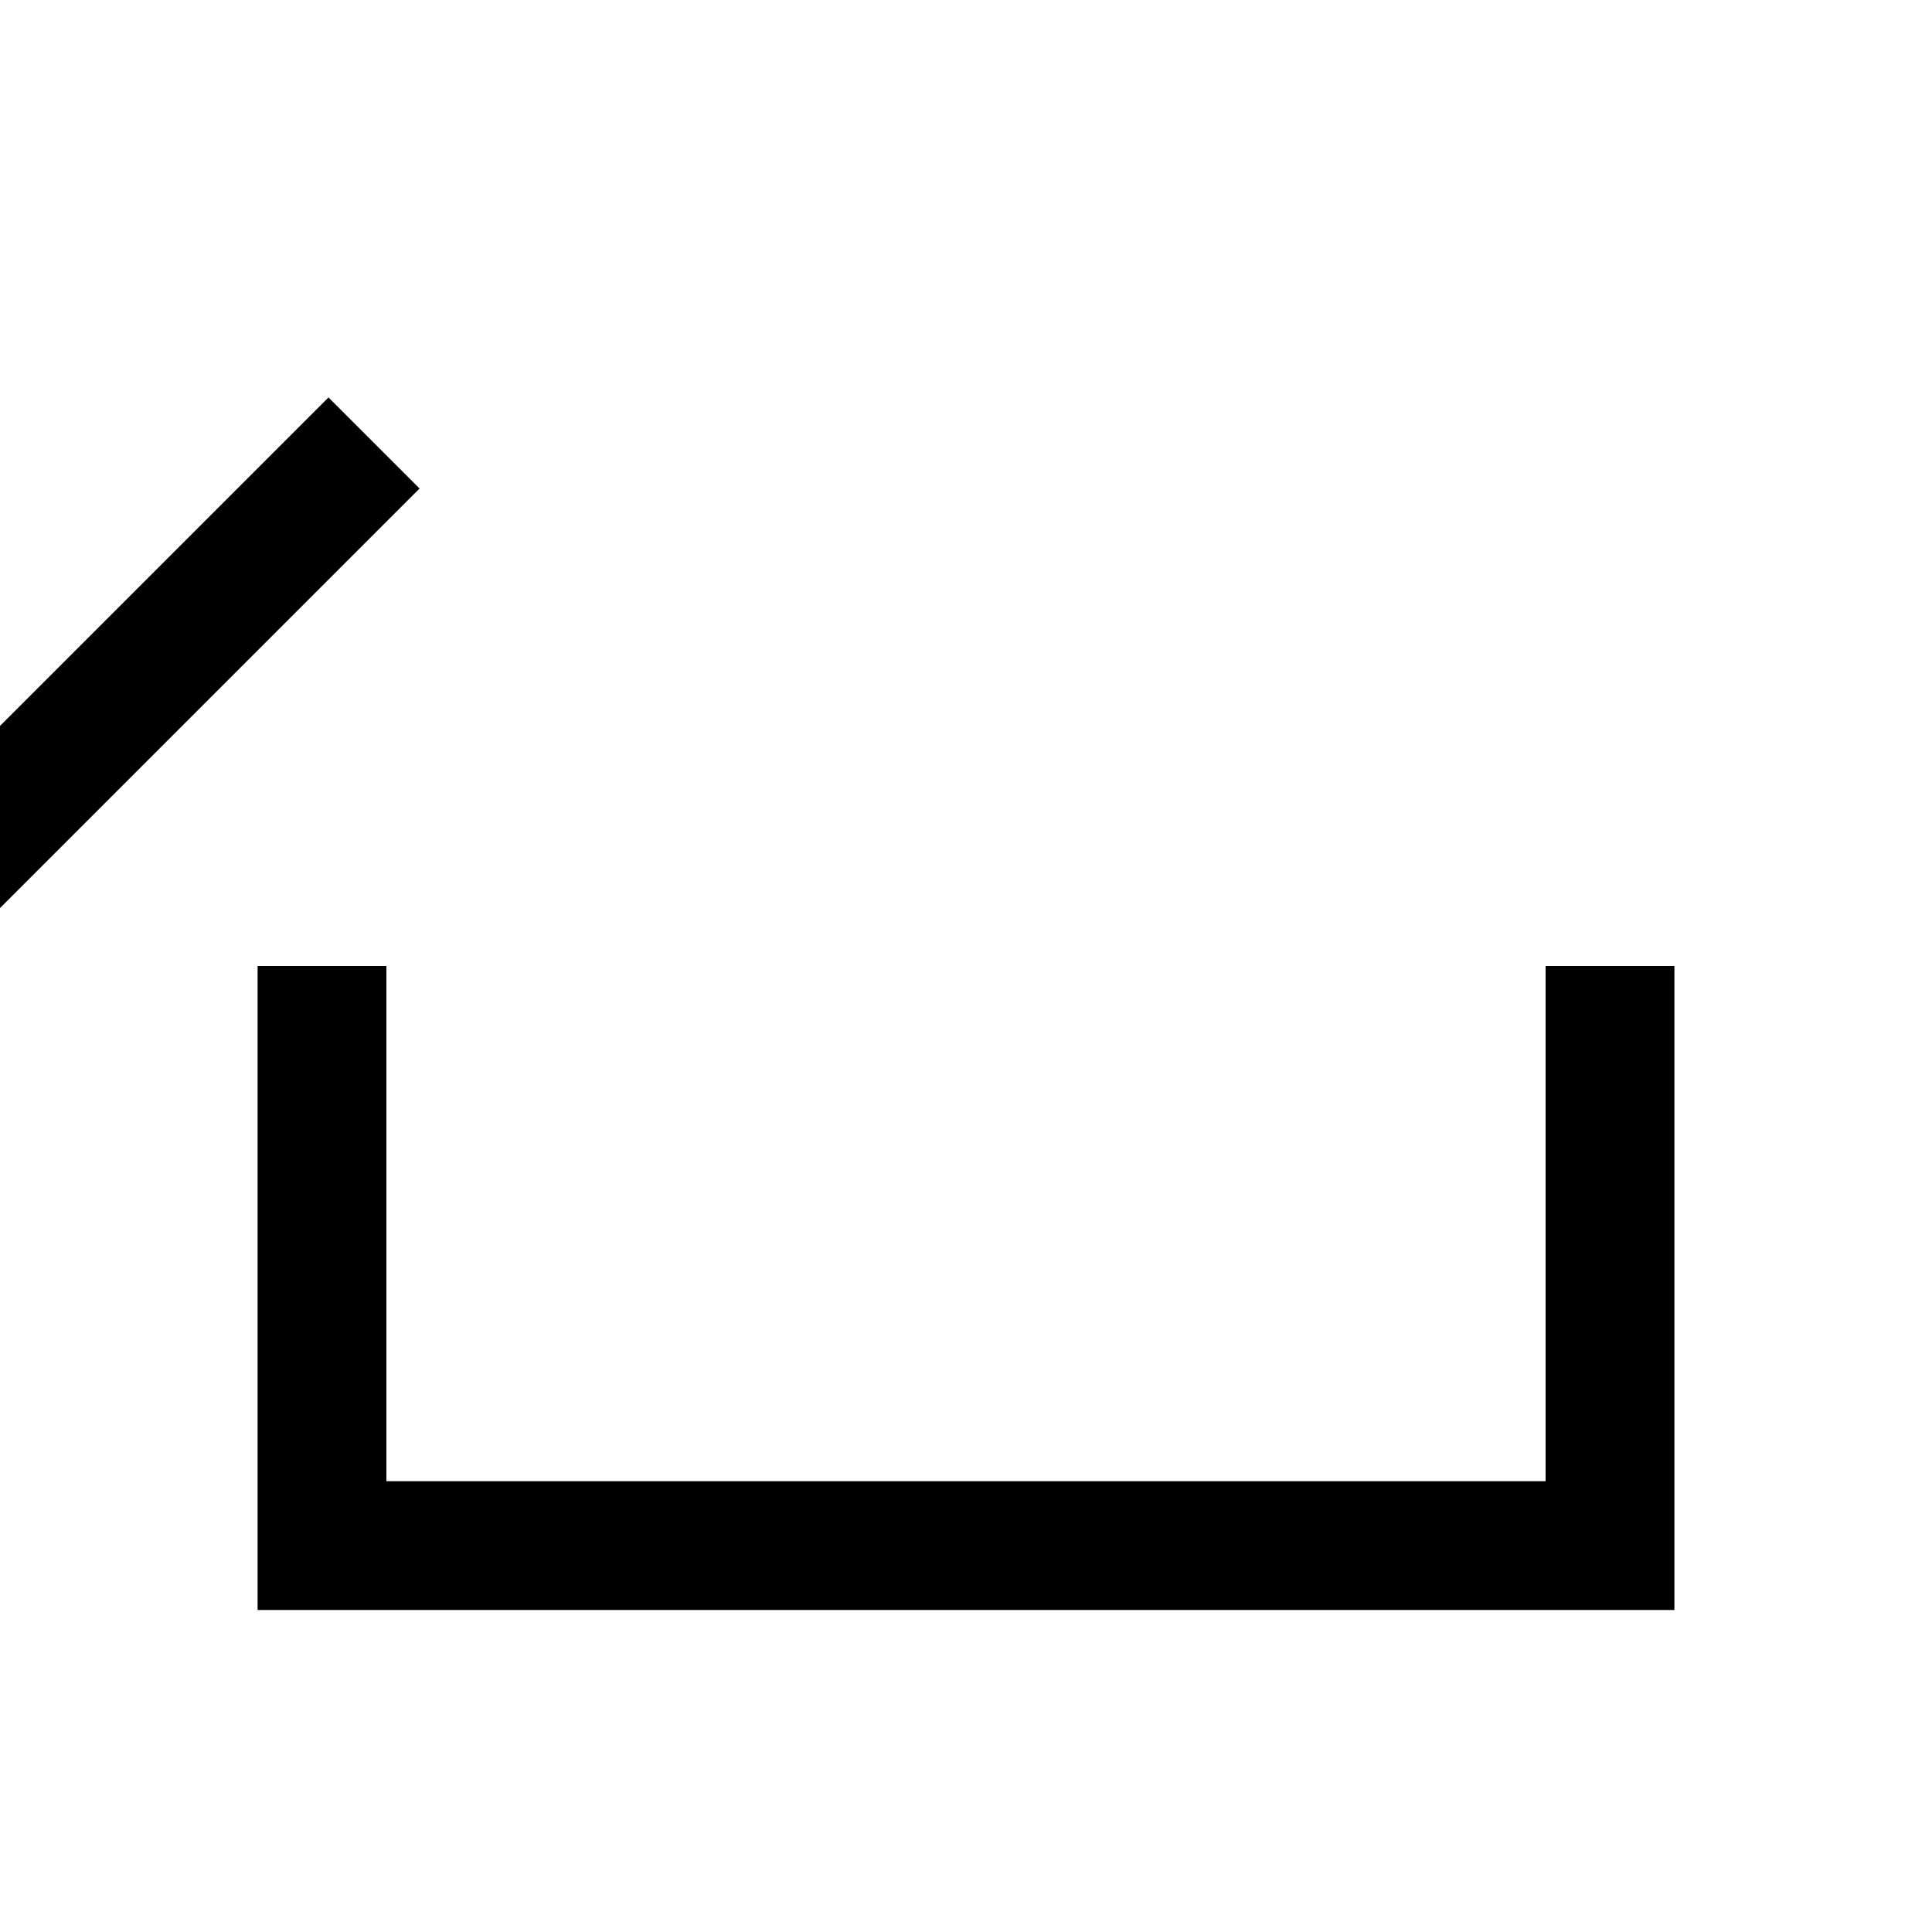
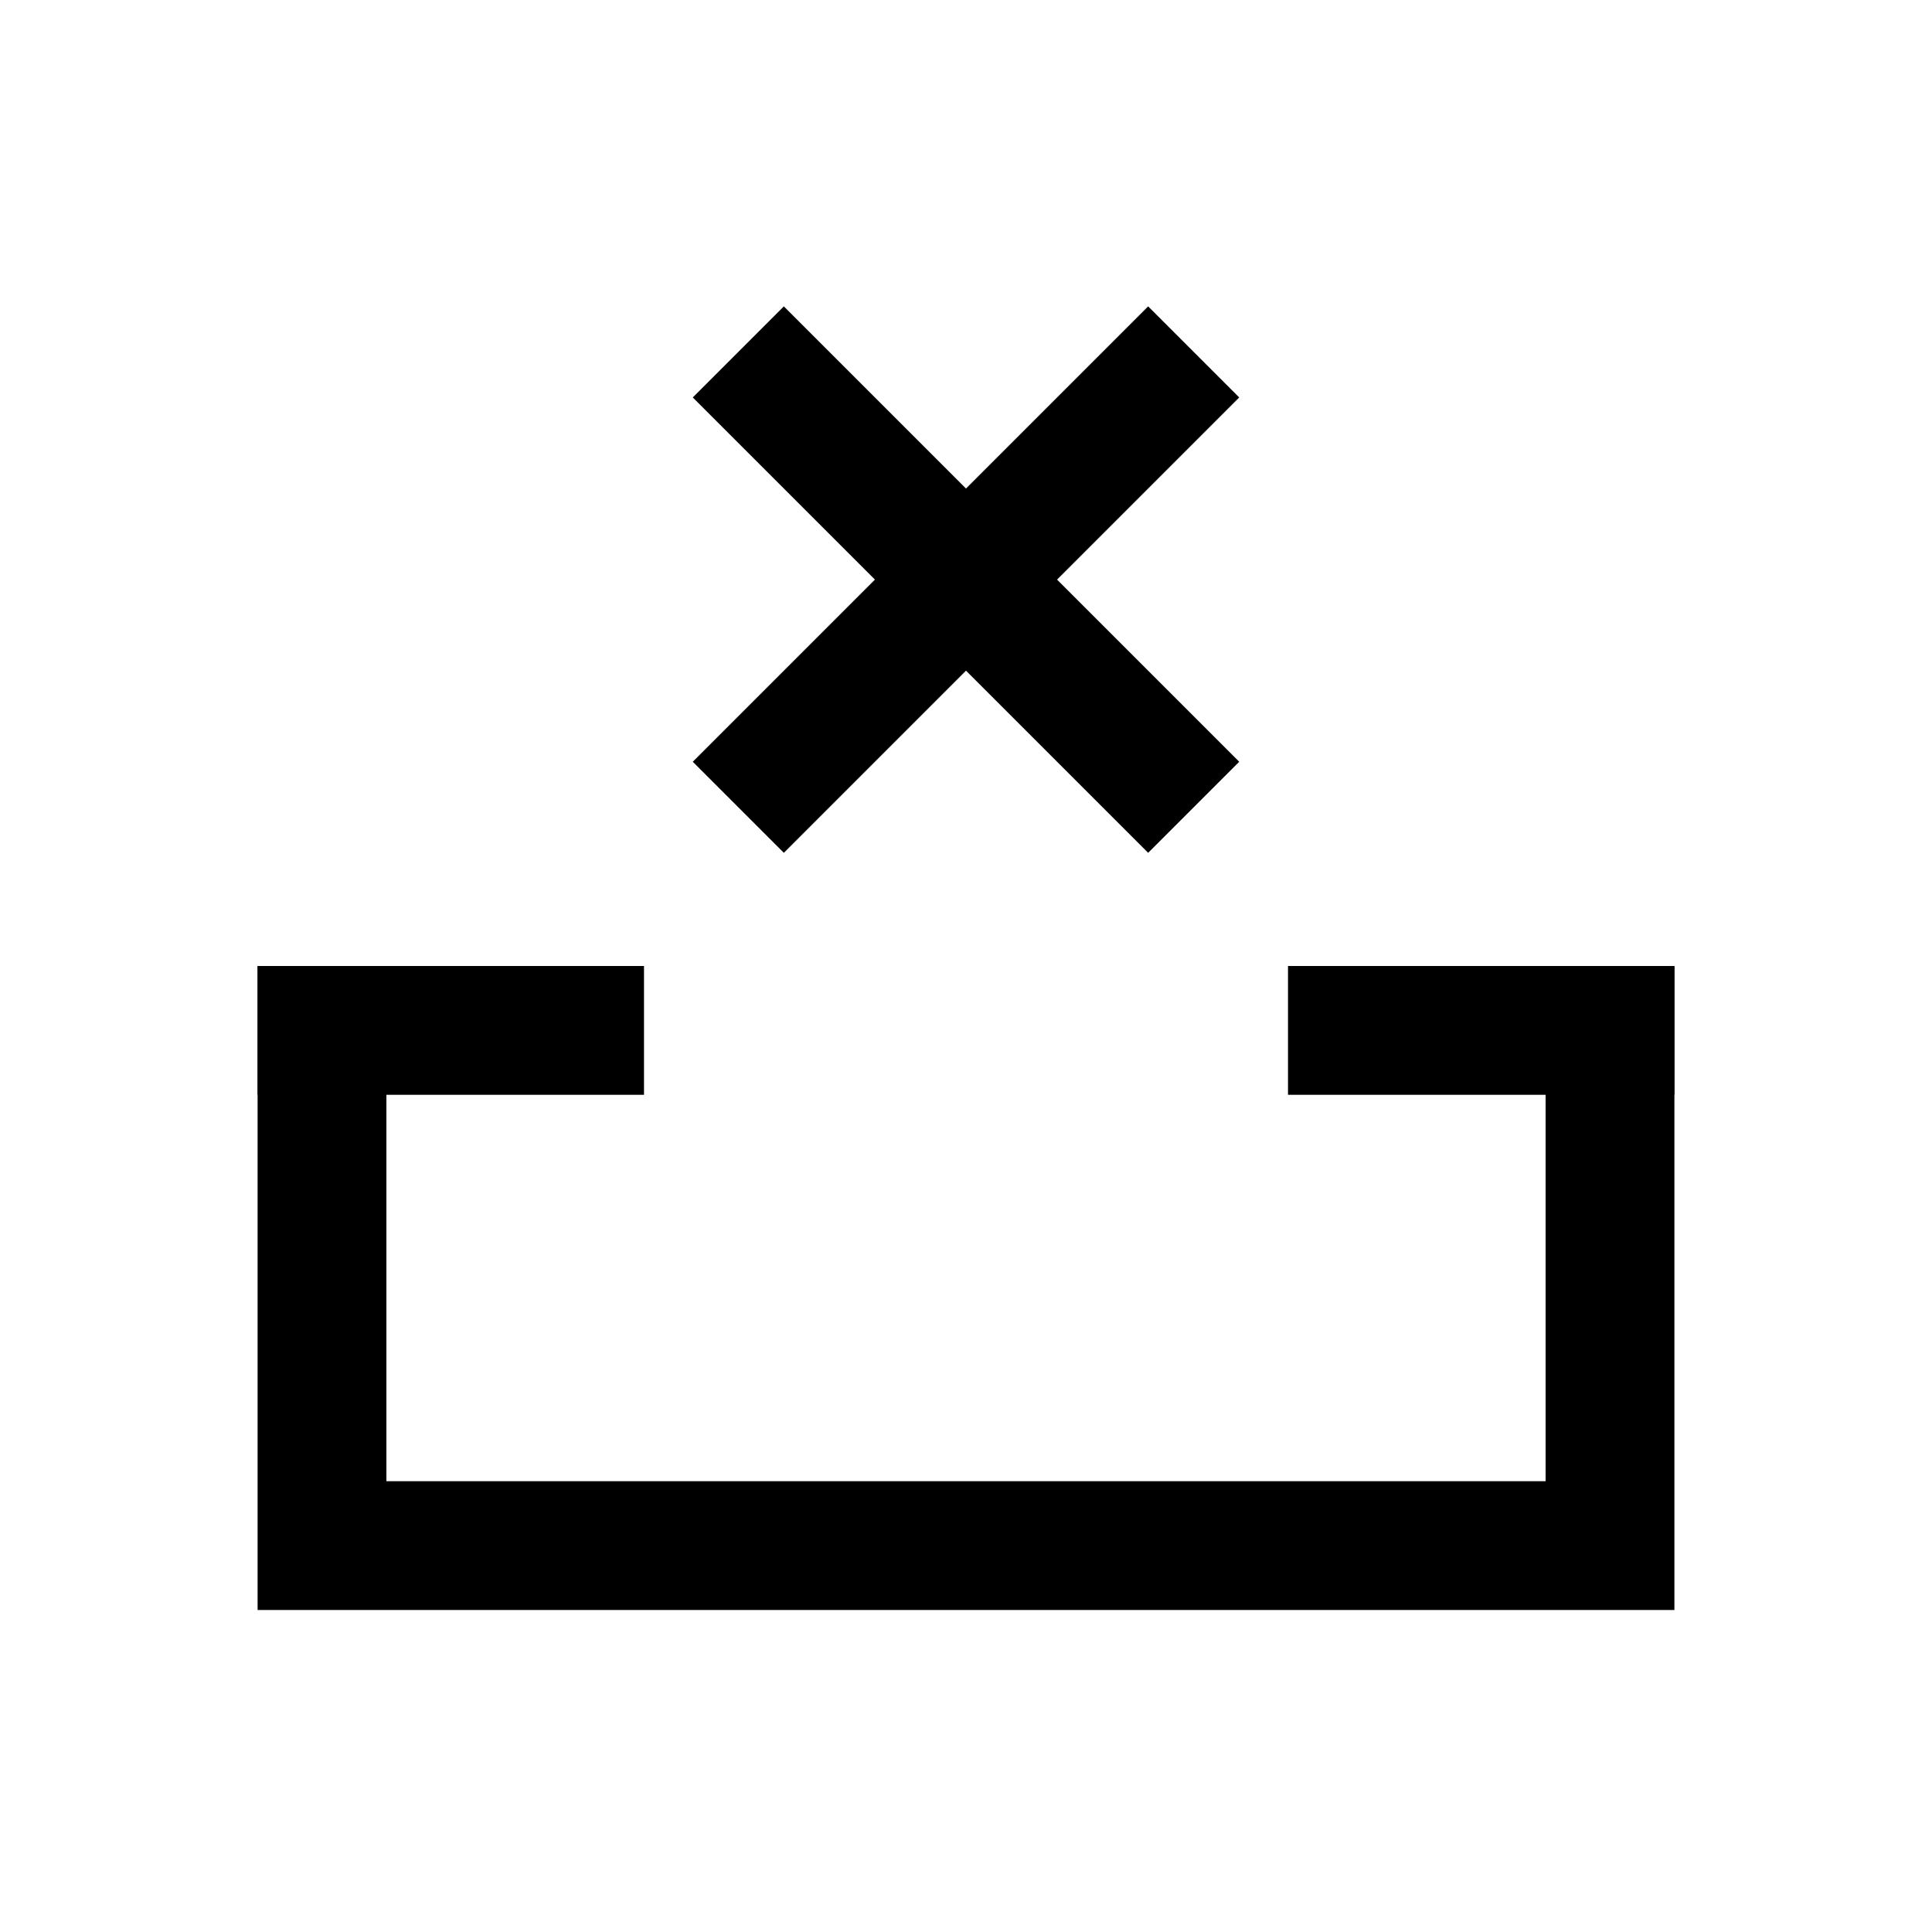
<svg xmlns="http://www.w3.org/2000/svg" width="30px" height="30px" viewBox="0 0 30 30">
-   <g transform="matrix(-0.7071068,-0.7071068,-0.7071068,0.7071068,76.21101,17.56346)">
-     <g transform="translate(0.9999999,-1.003098)">
-       <path d="m 22.51,-7.255 c 2.749,0 5.498,0 8.247,0" transform="matrix(0,-1.09125,1,0,21.25525,41.56391)" />
-       <path d="m 22.51,-7.255 c 2.749,0 5.498,0 8.247,0" transform="matrix(1.09125,0,0,1,-11.56391,23.25525)" />
-     </g>
-     <path d="m 12.703,28.552 c 4.923,0 9.846,0 14.769,0" transform="matrix(0.717453,-0.7187357,0.7078561,0.7091562,-14.62219,4.200027)" />
+   <g id="g10" transform="translate(0,-2)">
+     <path style="fill:#000000" d="M 4,17 V 27 H 26 V 17 h -2 v 8 H 6 v -8 z" id="path1" />
+     <rect style="fill:#000000;stroke-width:0;paint-order:fill markers stroke" id="rect7" width="6" height="2" x="4" y="17" />
+     <rect style="fill:#000000;stroke-width:0;paint-order:fill markers stroke" id="rect8" width="6" height="2" x="20" y="17" />
  </g>
-   <g transform="translate(0,-2)">
-     <path d="M 4,17 V 27 H 26 V 17 h -2 v 8 H 6 v -8 z" />
-     <rect width="6" height="2" />
-     <rect width="6" height="2" />
-   </g>
-   <g transform="rotate(-45,15,9)">
-     <rect width="10" height="2" />
-     <rect width="10" height="2" transform="rotate(-90)" />
+   <g id="g11" transform="rotate(-45,15,9)">
+     <rect style="fill:#000000;stroke-width:0;paint-order:fill markers stroke" id="rect9" width="10" height="2" x="10" y="8" />
+     <rect style="fill:#000000;stroke-width:0;paint-order:fill markers stroke" id="rect10" width="10" height="2" x="-14" y="14" transform="rotate(-90)" />
  </g>
</svg>
